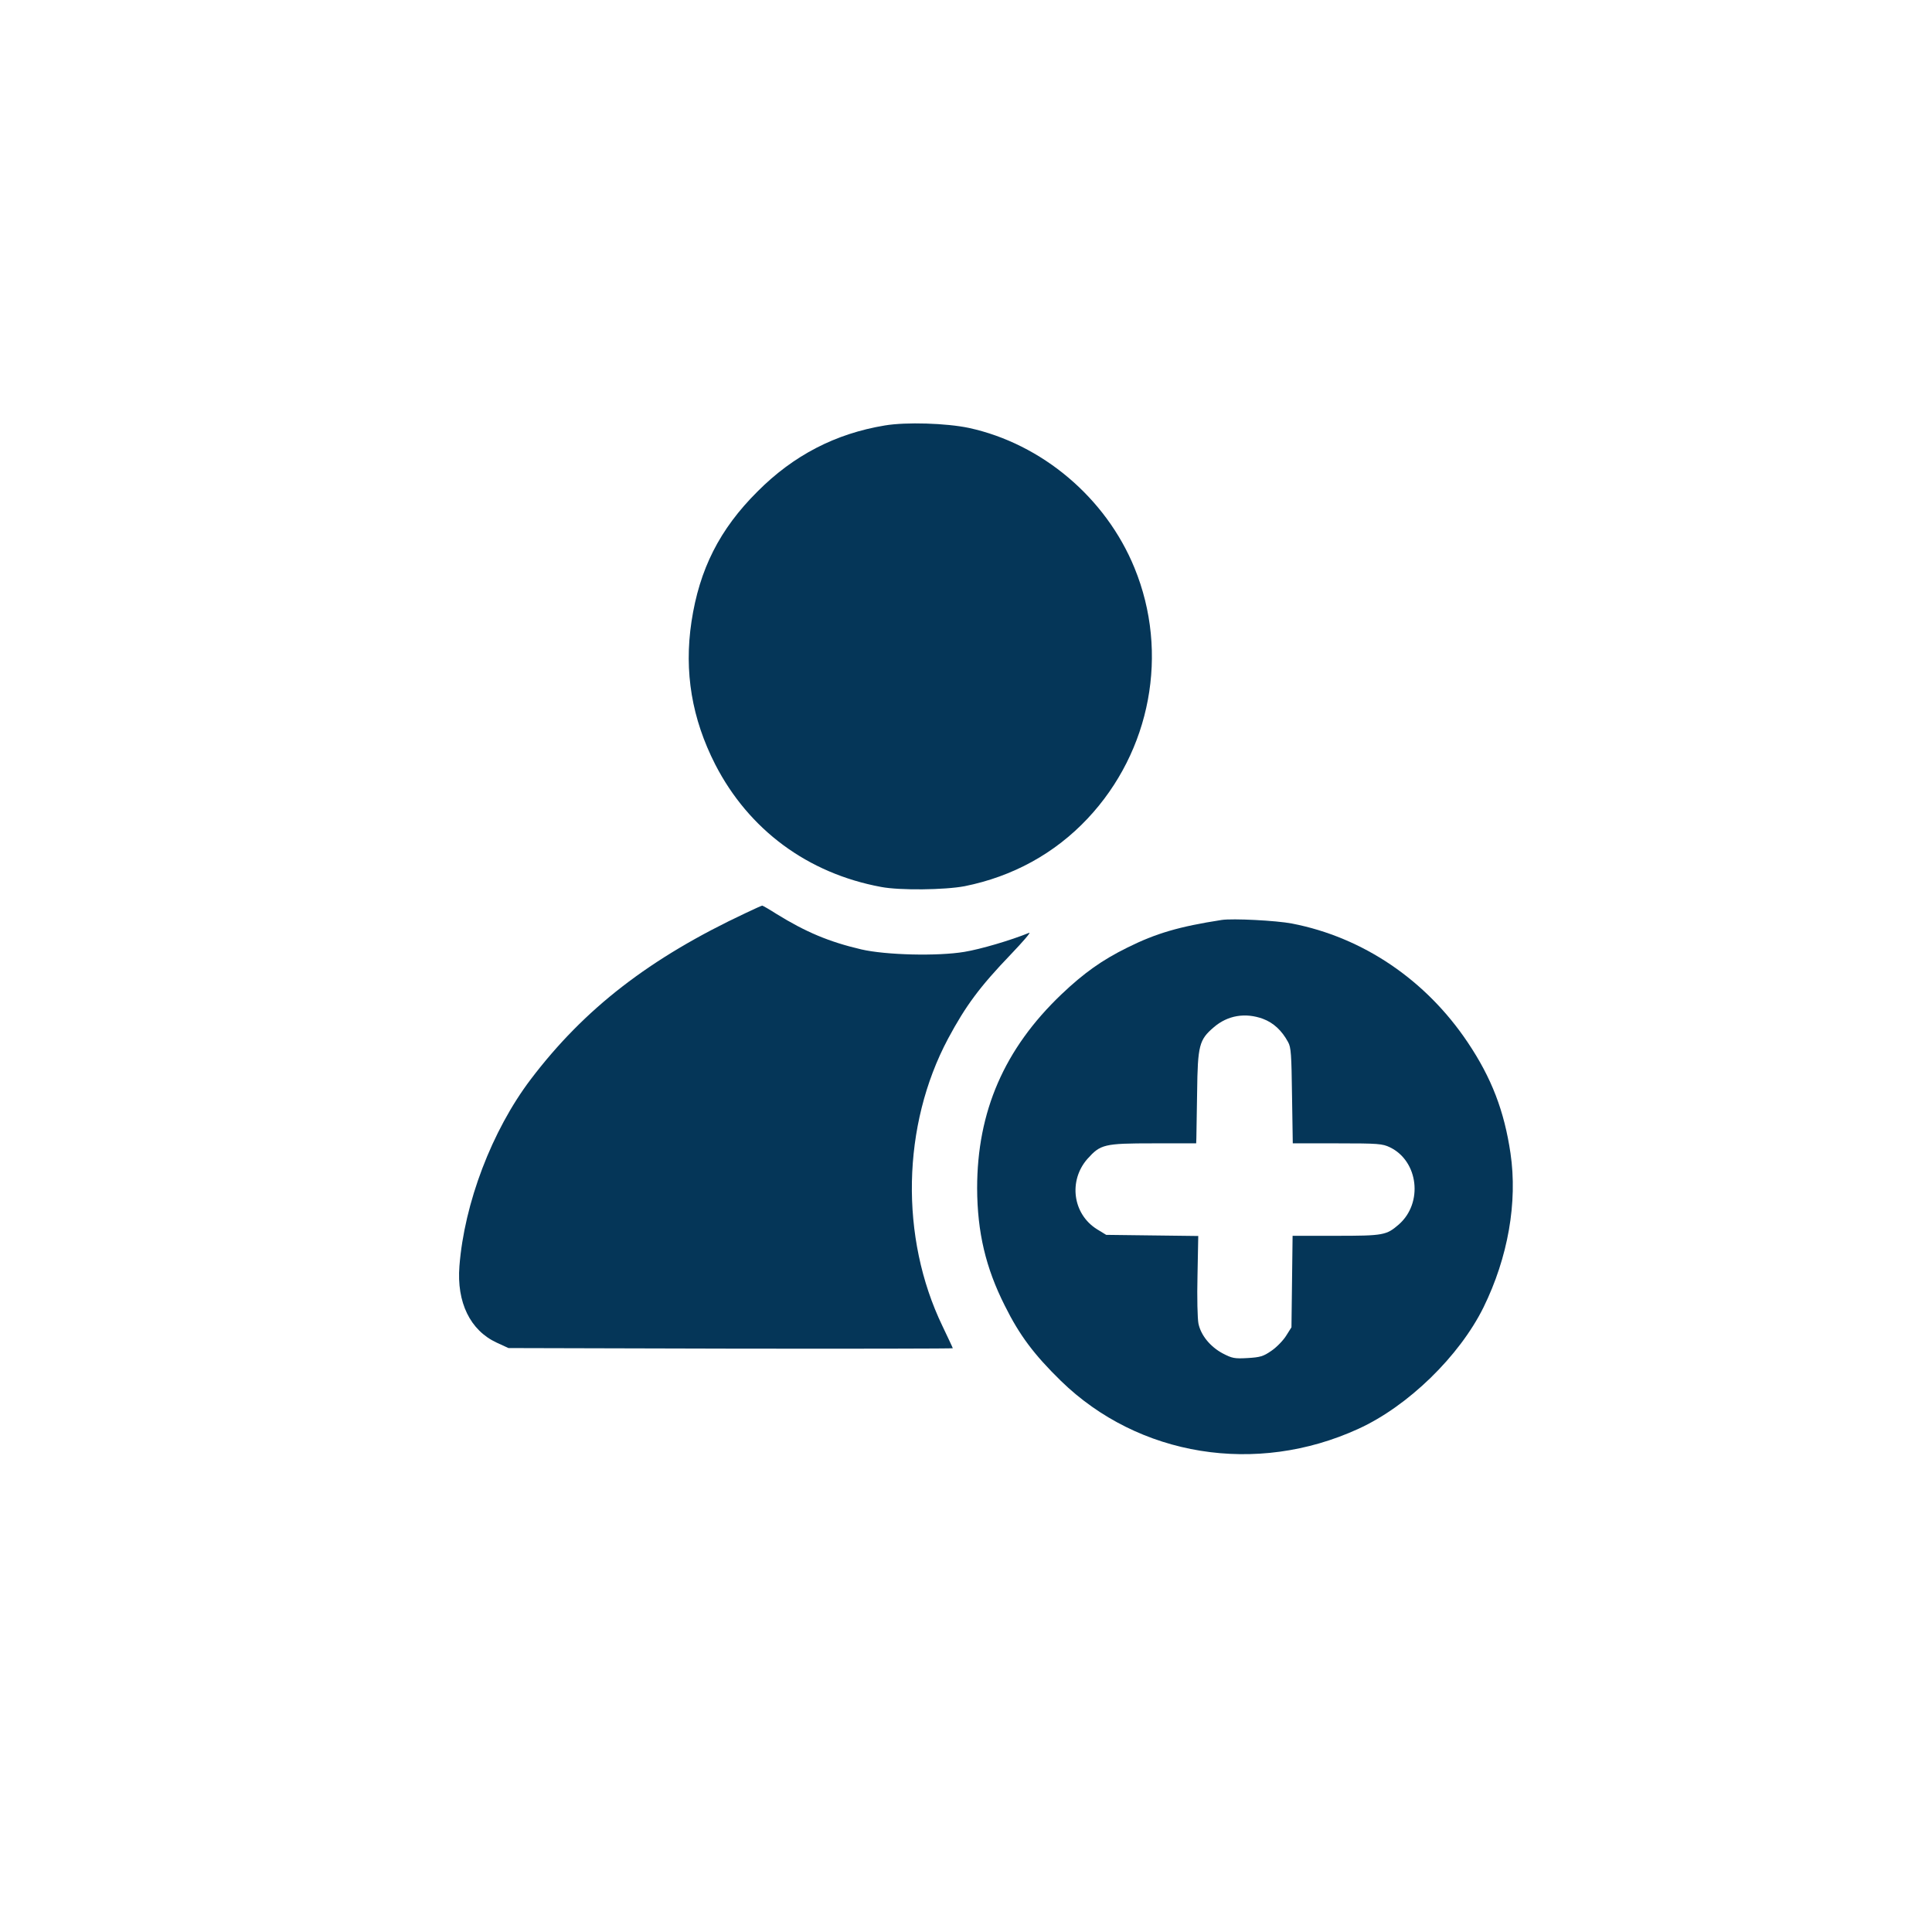
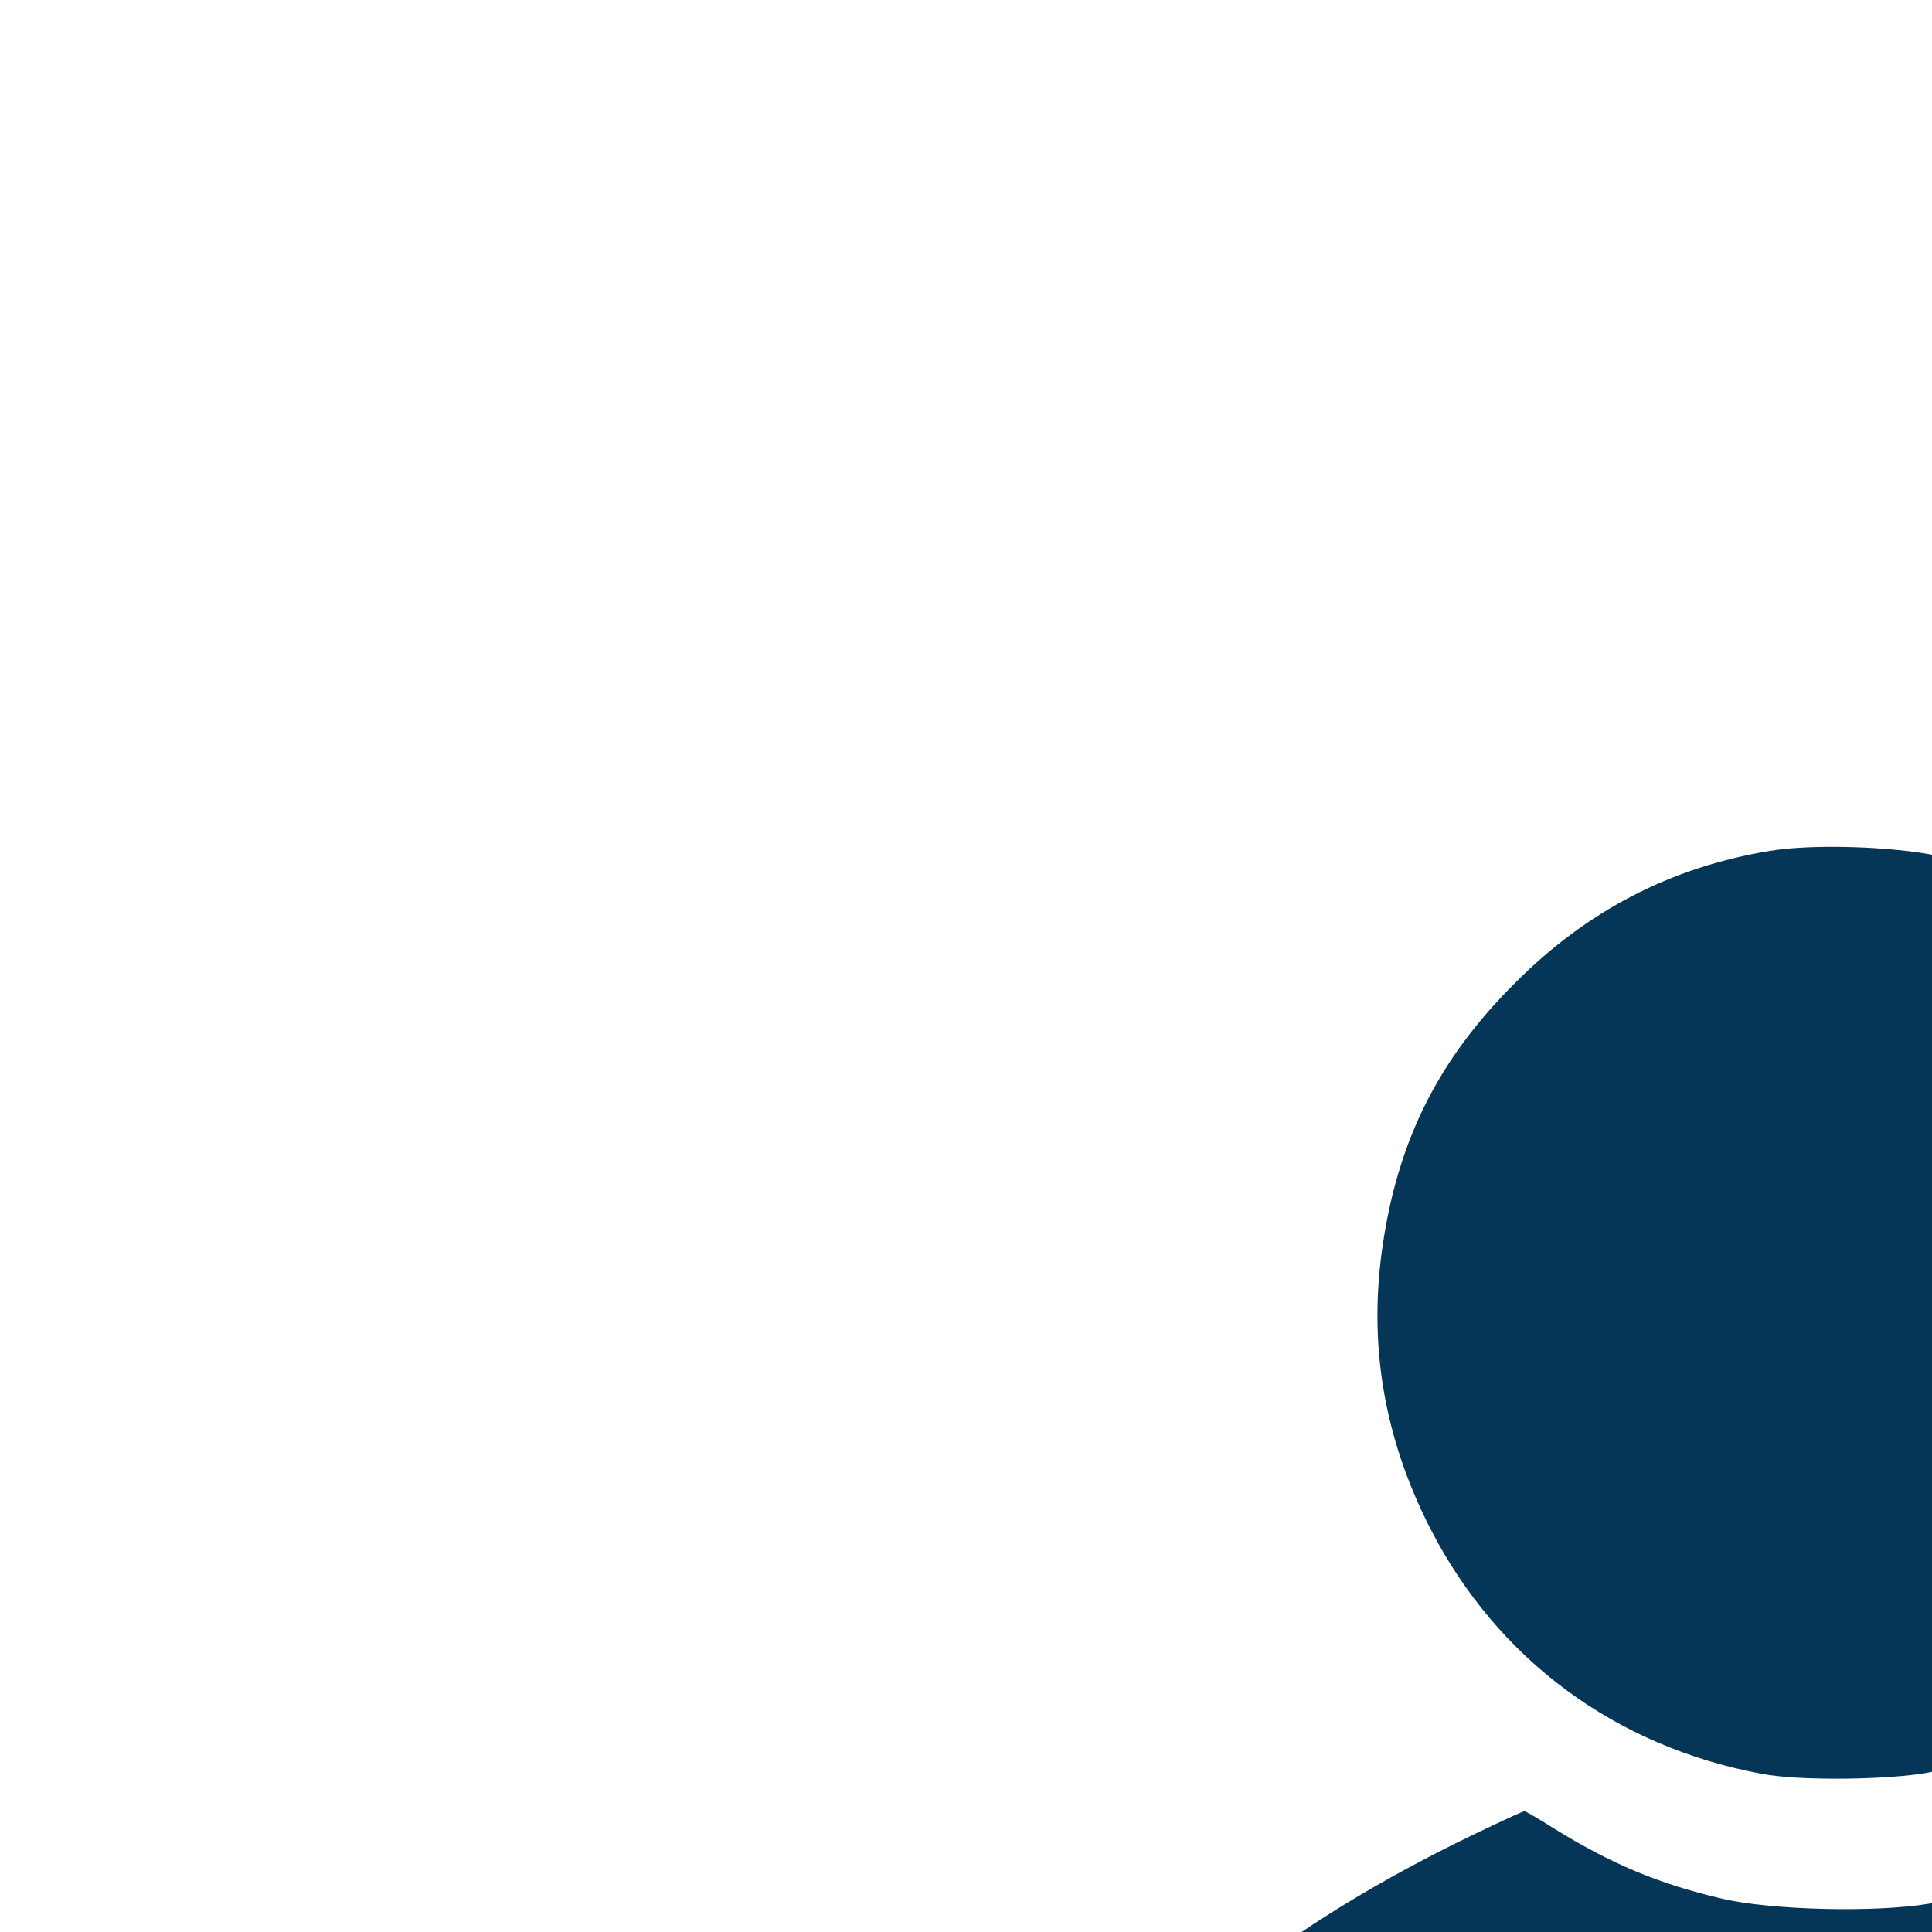
- <svg xmlns="http://www.w3.org/2000/svg" version="1.0" width="100px" height="100px" viewBox="0 0 1024 1024" preserveAspectRatio="xMidYMid meet">
+ <svg xmlns="http://www.w3.org/2000/svg" version="1.0" width="100px" height="100px" viewBox="0 0 512 512" preserveAspectRatio="xMidYMid meet">
  <g transform="translate(0,1024) scale(0.1,-0.1)" fill="#053658">
    <path d="M4690 7985 c-261 -43 -484 -158 -675 -350 -201 -200 -308 -412 -350 -690 -40 -266 2 -514 126 -757 178 -346 490 -577 879 -649 99 -19 338 -16 443 4 254 51 477 173 651 358 336 357 434 878 249 1329 -152 372 -491 658 -878 742 -119 25 -332 32 -445 13z" />
    <path d="M3955 5402 c-512 -240 -858 -508 -1143 -884 -205 -271 -351 -655 -377 -989 -15 -192 57 -340 197 -405 l63 -29 1178 -3 c647 -1 1177 0 1177 2 0 2 -25 55 -55 118 -226 469 -215 1063 30 1523 94 175 167 274 333 447 64 67 108 118 97 114 -98 -40 -258 -87 -343 -101 -142 -24 -418 -17 -547 13 -171 40 -294 92 -448 187 -39 25 -74 45 -77 45 -3 0 -41 -17 -85 -38z" />
    <path d="M6475 5364 c-226 -35 -348 -71 -499 -146 -136 -67 -232 -136 -350 -248 -303 -289 -447 -621 -447 -1028 1 -233 45 -421 147 -623 78 -157 155 -259 297 -398 412 -401 1036 -502 1577 -254 263 120 535 385 663 644 130 265 181 557 143 816 -33 224 -100 399 -226 587 -222 332 -556 558 -932 631 -82 16 -315 28 -373 19z m219 -524 c56 -21 100 -62 133 -123 16 -28 18 -66 21 -284 l4 -253 236 0 c219 0 239 -2 279 -21 151 -73 177 -295 47 -409 -66 -57 -81 -60 -333 -60 l-230 0 -3 -243 -3 -242 -29 -46 c-16 -25 -51 -61 -78 -79 -42 -29 -58 -34 -126 -38 -70 -4 -82 -1 -132 25 -65 35 -115 95 -128 158 -5 25 -8 137 -5 255 l4 209 -244 3 -244 3 -49 30 c-128 80 -152 256 -51 372 70 78 88 83 350 83 l227 0 1 28 c0 15 2 125 4 244 3 248 11 277 88 343 74 64 168 79 261 45z" />
  </g>
</svg>
